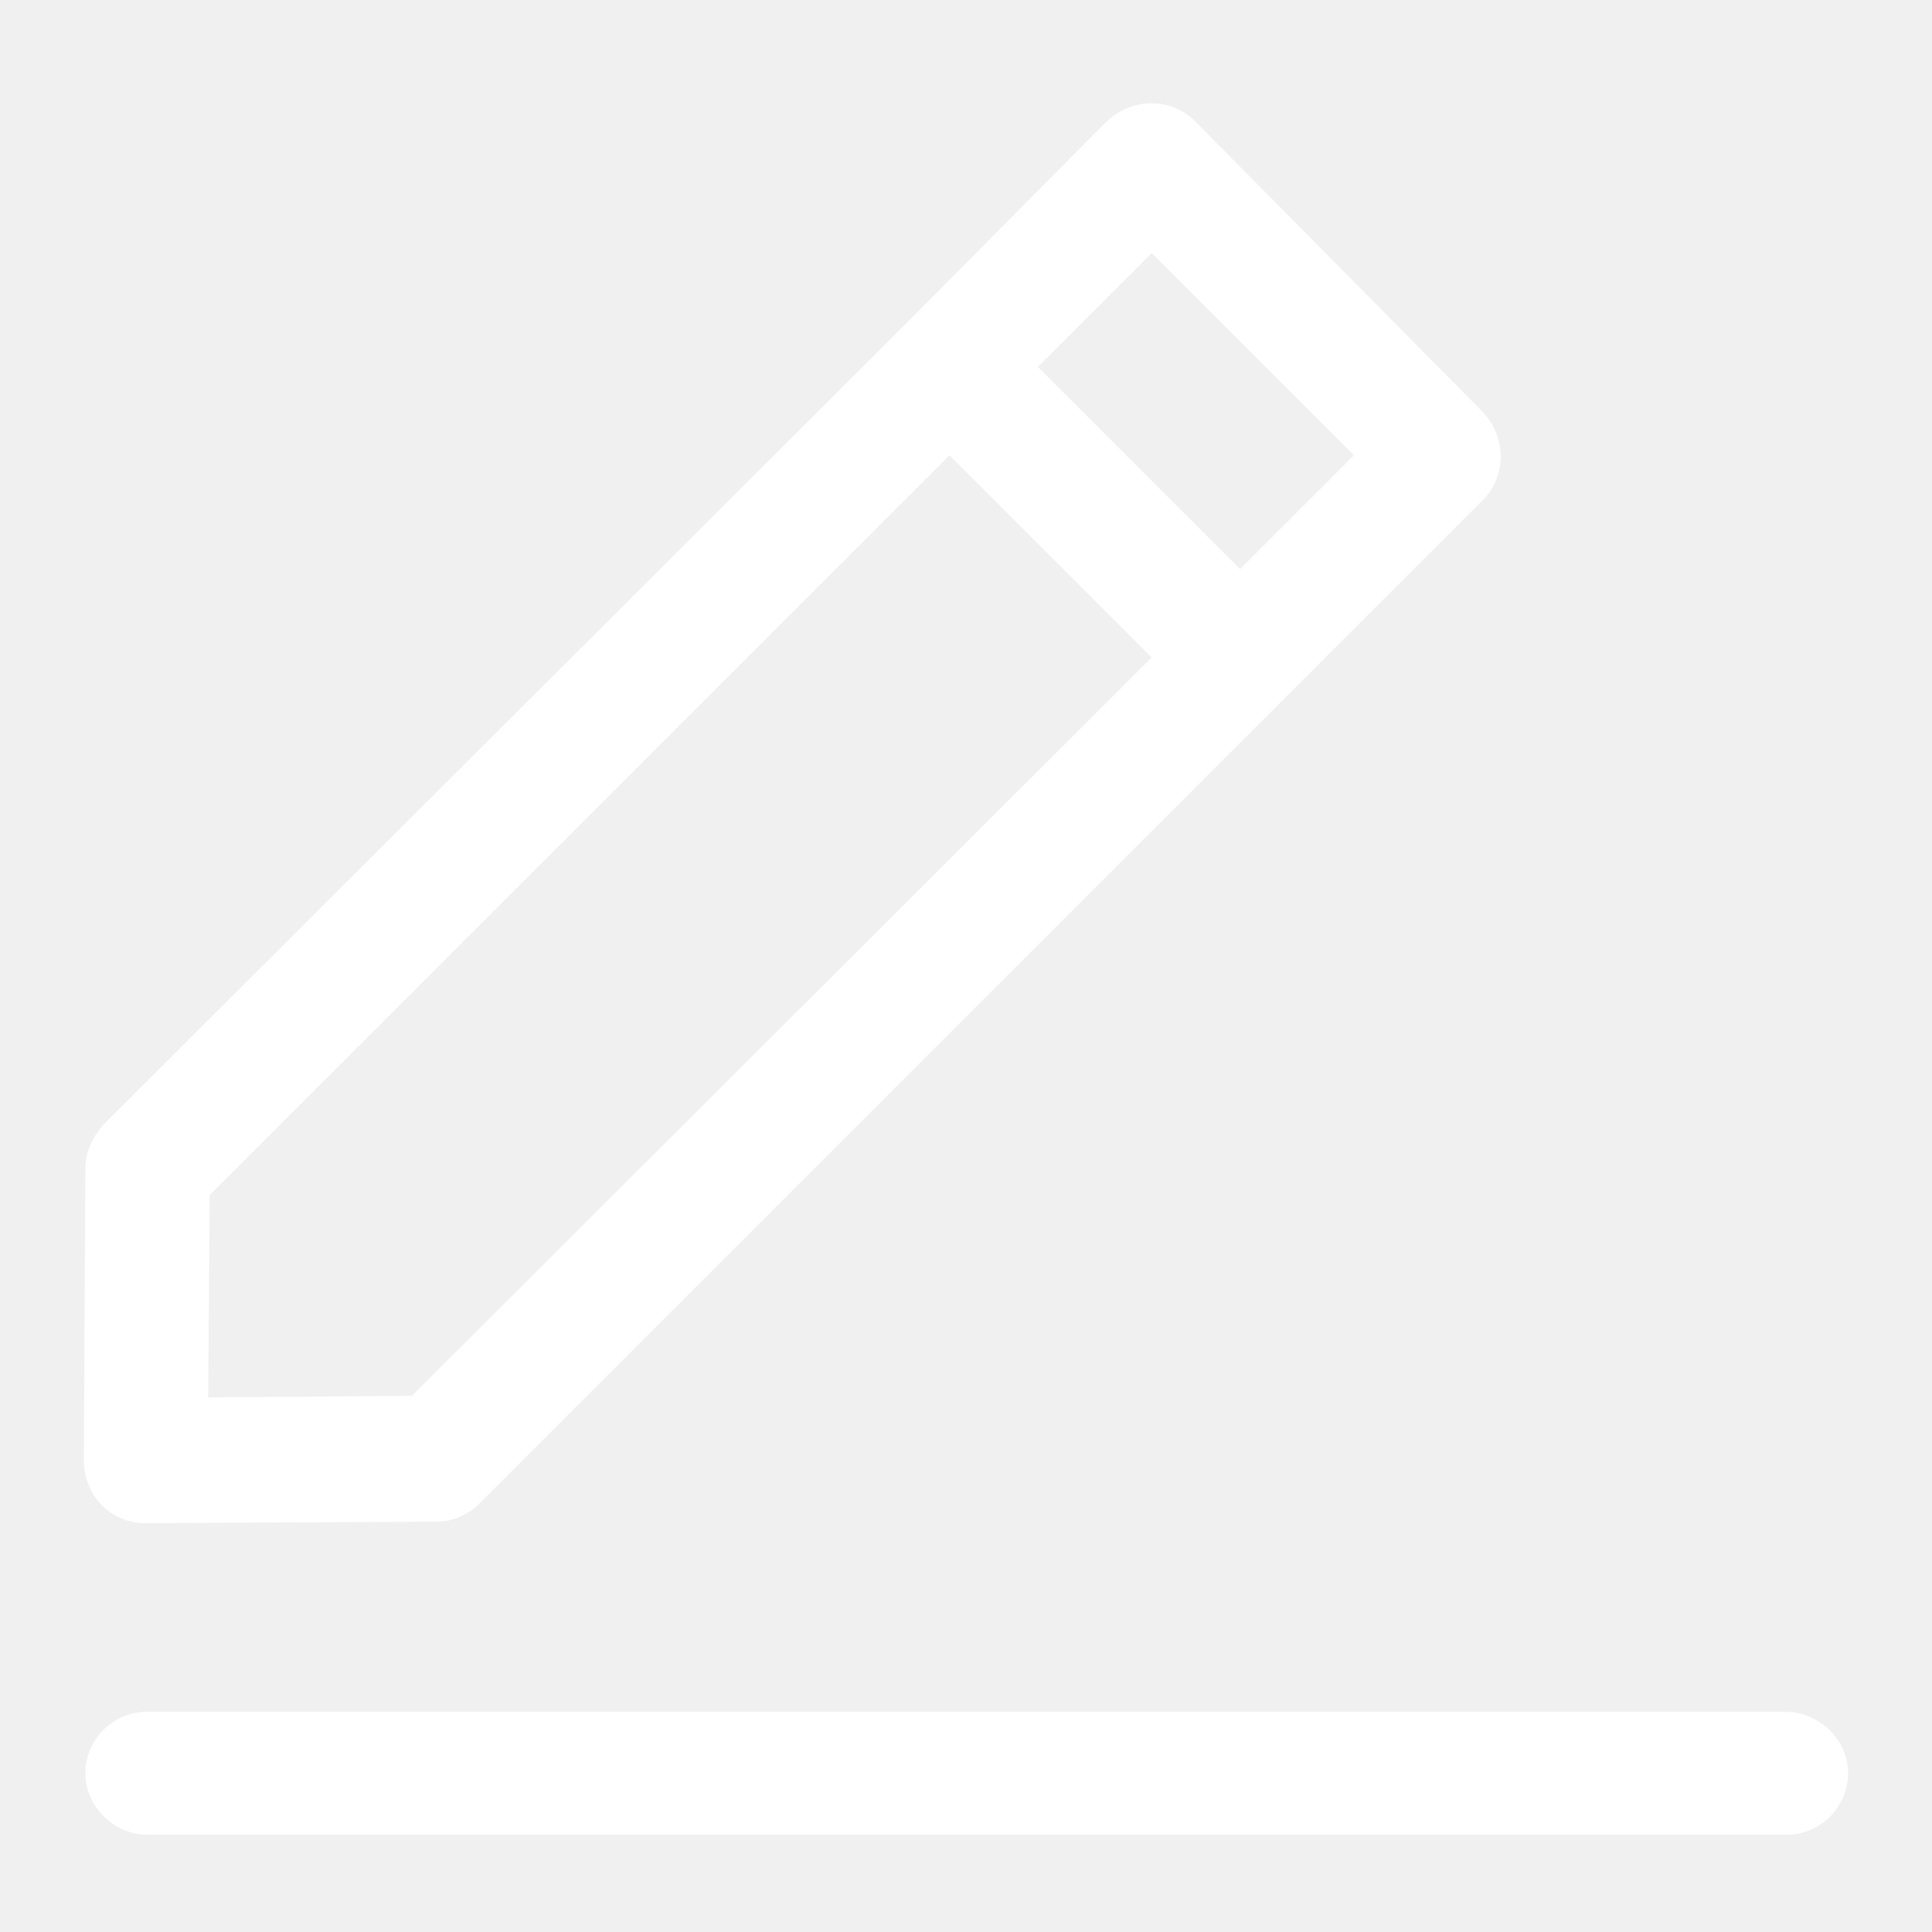
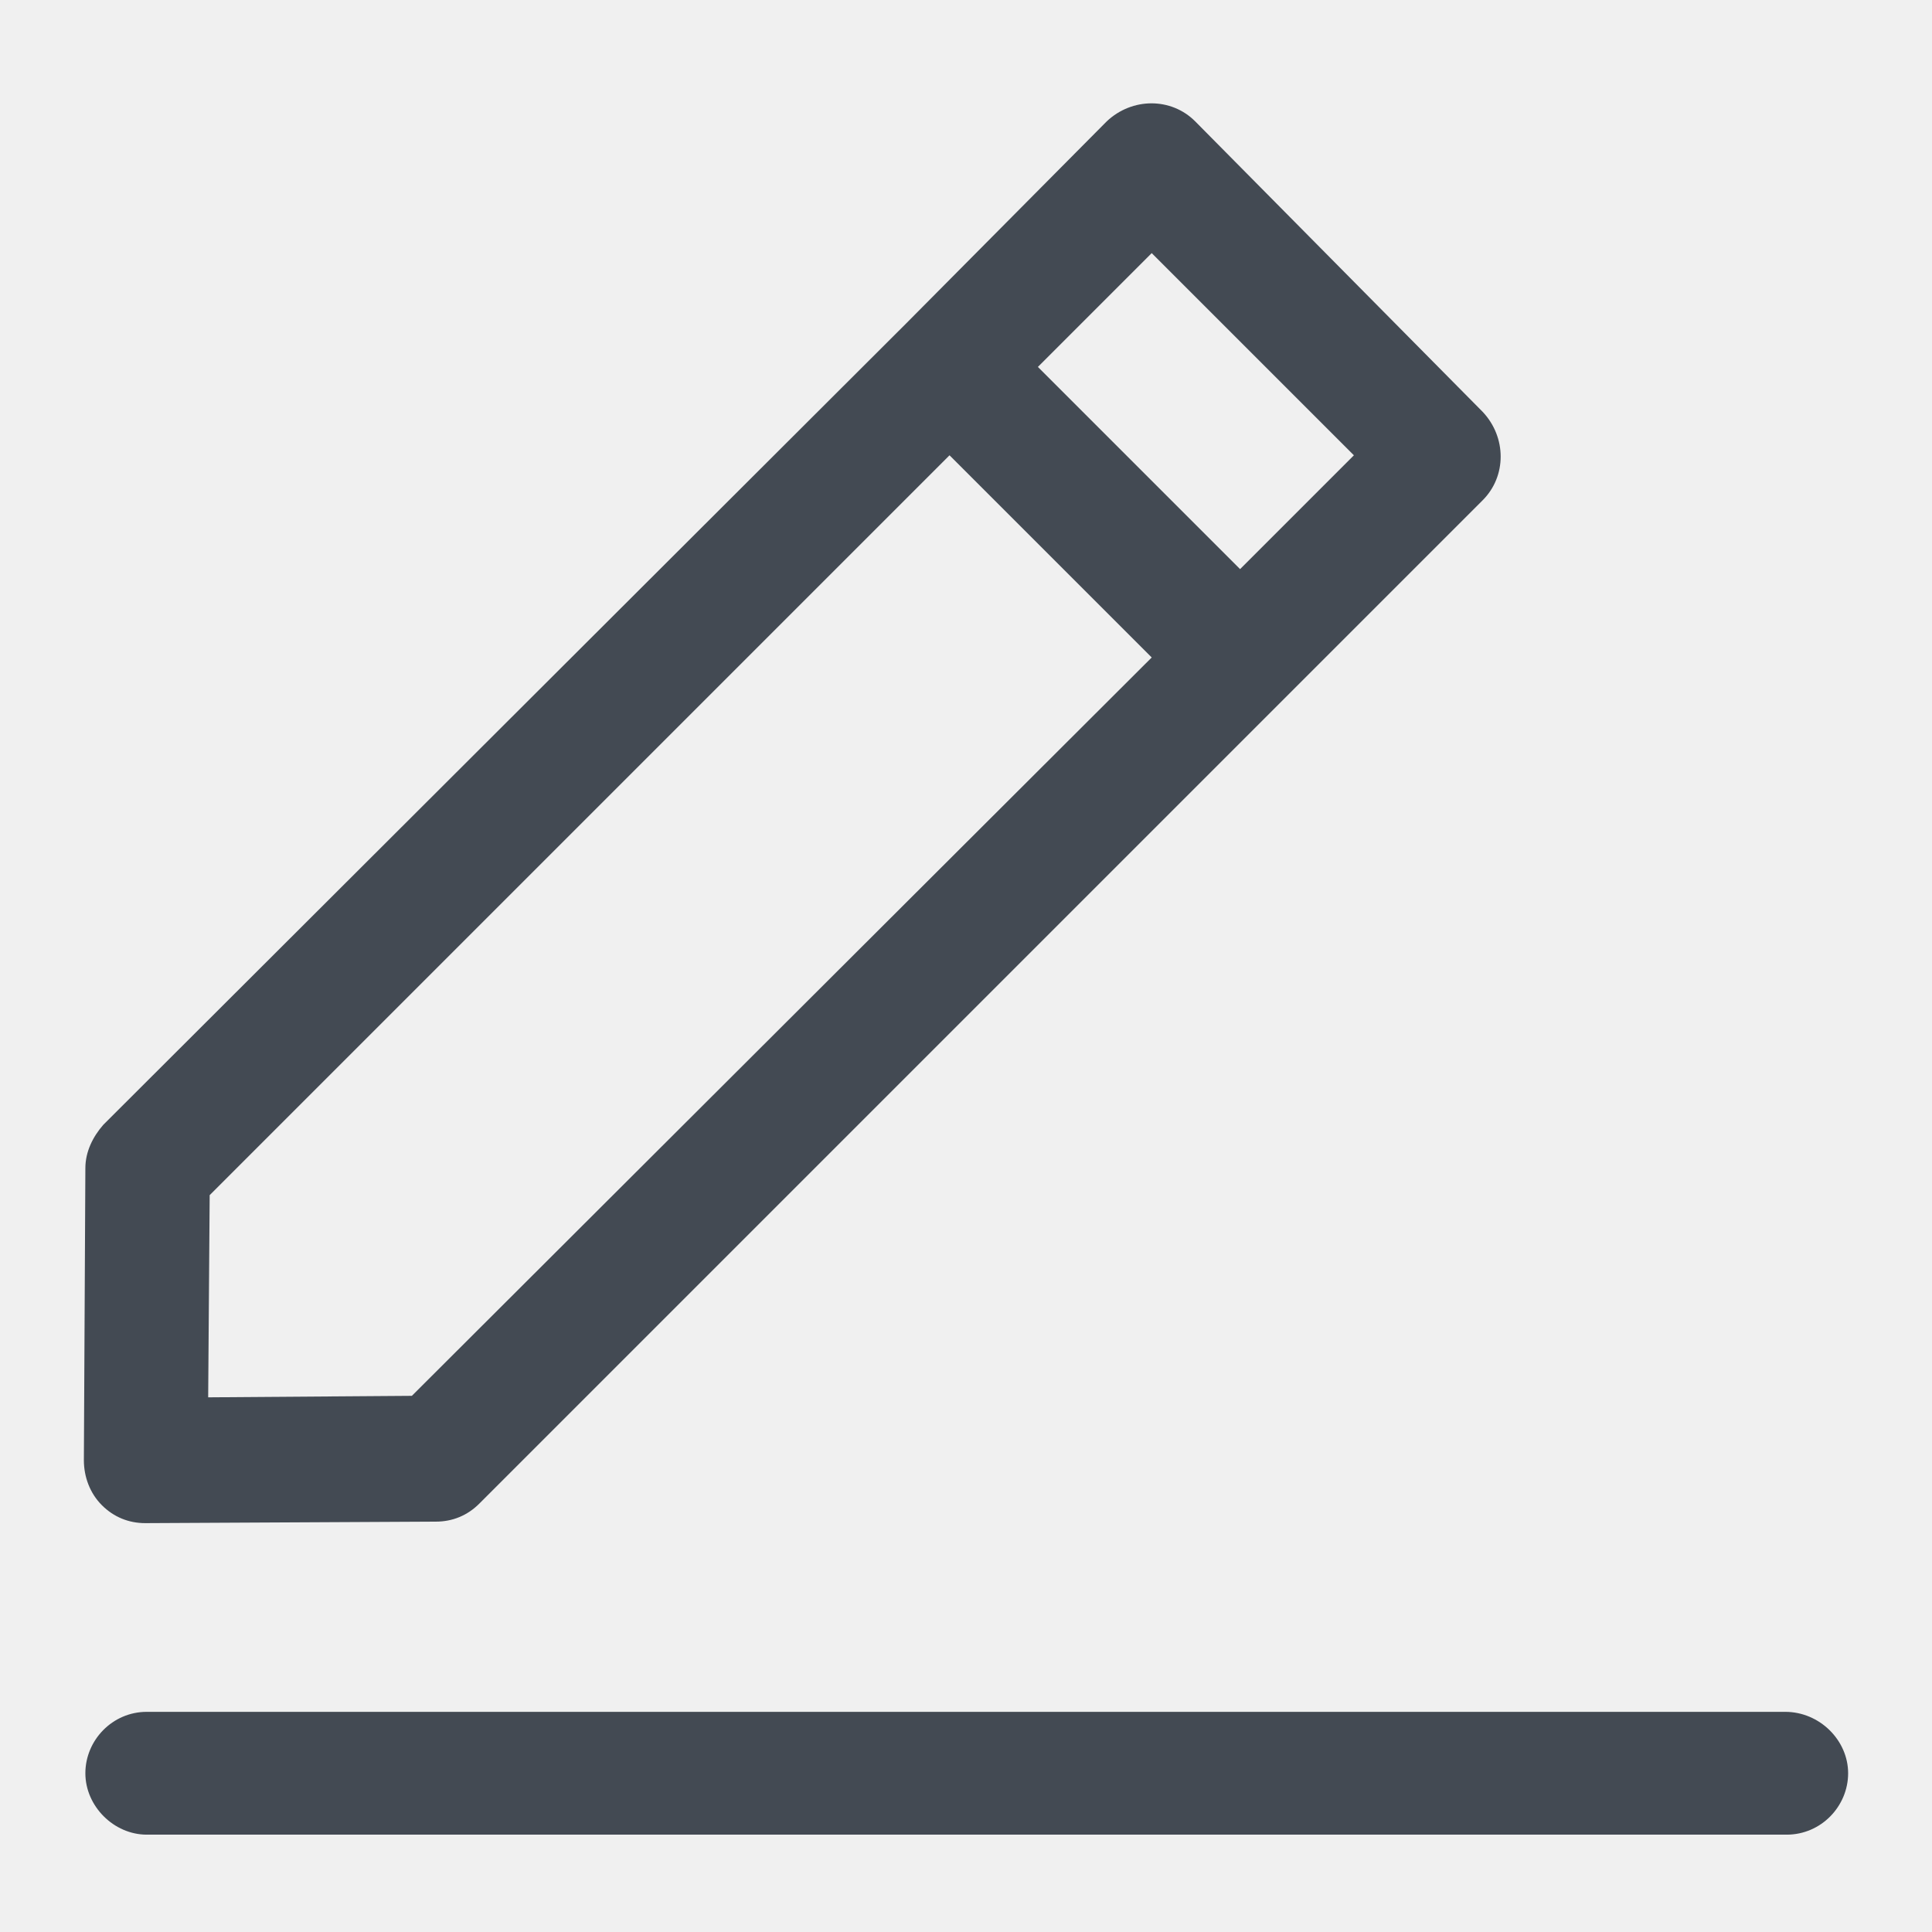
<svg xmlns="http://www.w3.org/2000/svg" version="1.1" id="Layer_1" x="0px" y="0px" viewBox="0 0 129 129" style="enable-background:new 0 0 129 129;" xml:space="preserve">
  <style type="text/css">
- 	.st0{fill:#FFFFFF;}
+ 	.st0{fill:#434A53;}
</style>
  <g>
    <g>
      <path class="st0" d="M119.2,114.3H9.8c-2.3,0-4.1,1.9-4.1,4.1s1.9,4.1,4.1,4.1h109.5c2.3,0,4.1-1.9,4.1-4.1    S121.5,114.3,119.2,114.3z" />
      <path class="st0" d="M5.7,78L5.6,97.5c0,1.1,0.4,2.2,1.2,3s1.8,1.2,2.9,1.2l19.4-0.1c1.1,0,2.1-0.4,2.9-1.2l67-67    c1.6-1.6,1.6-4.2,0-5.9L79.8,8.1c-1.6-1.6-4.2-1.6-5.9,0L60.5,21.6L6.9,75.1C6.2,75.9,5.7,76.9,5.7,78z M76.9,16.9l13.5,13.5    L82.8,38L69.3,24.5L76.9,16.9z M14,79.8l49.4-49.4l13.5,13.5L27.5,93.2l-13.6,0.1L14,79.8z" />
    </g>
  </g>
</svg>
